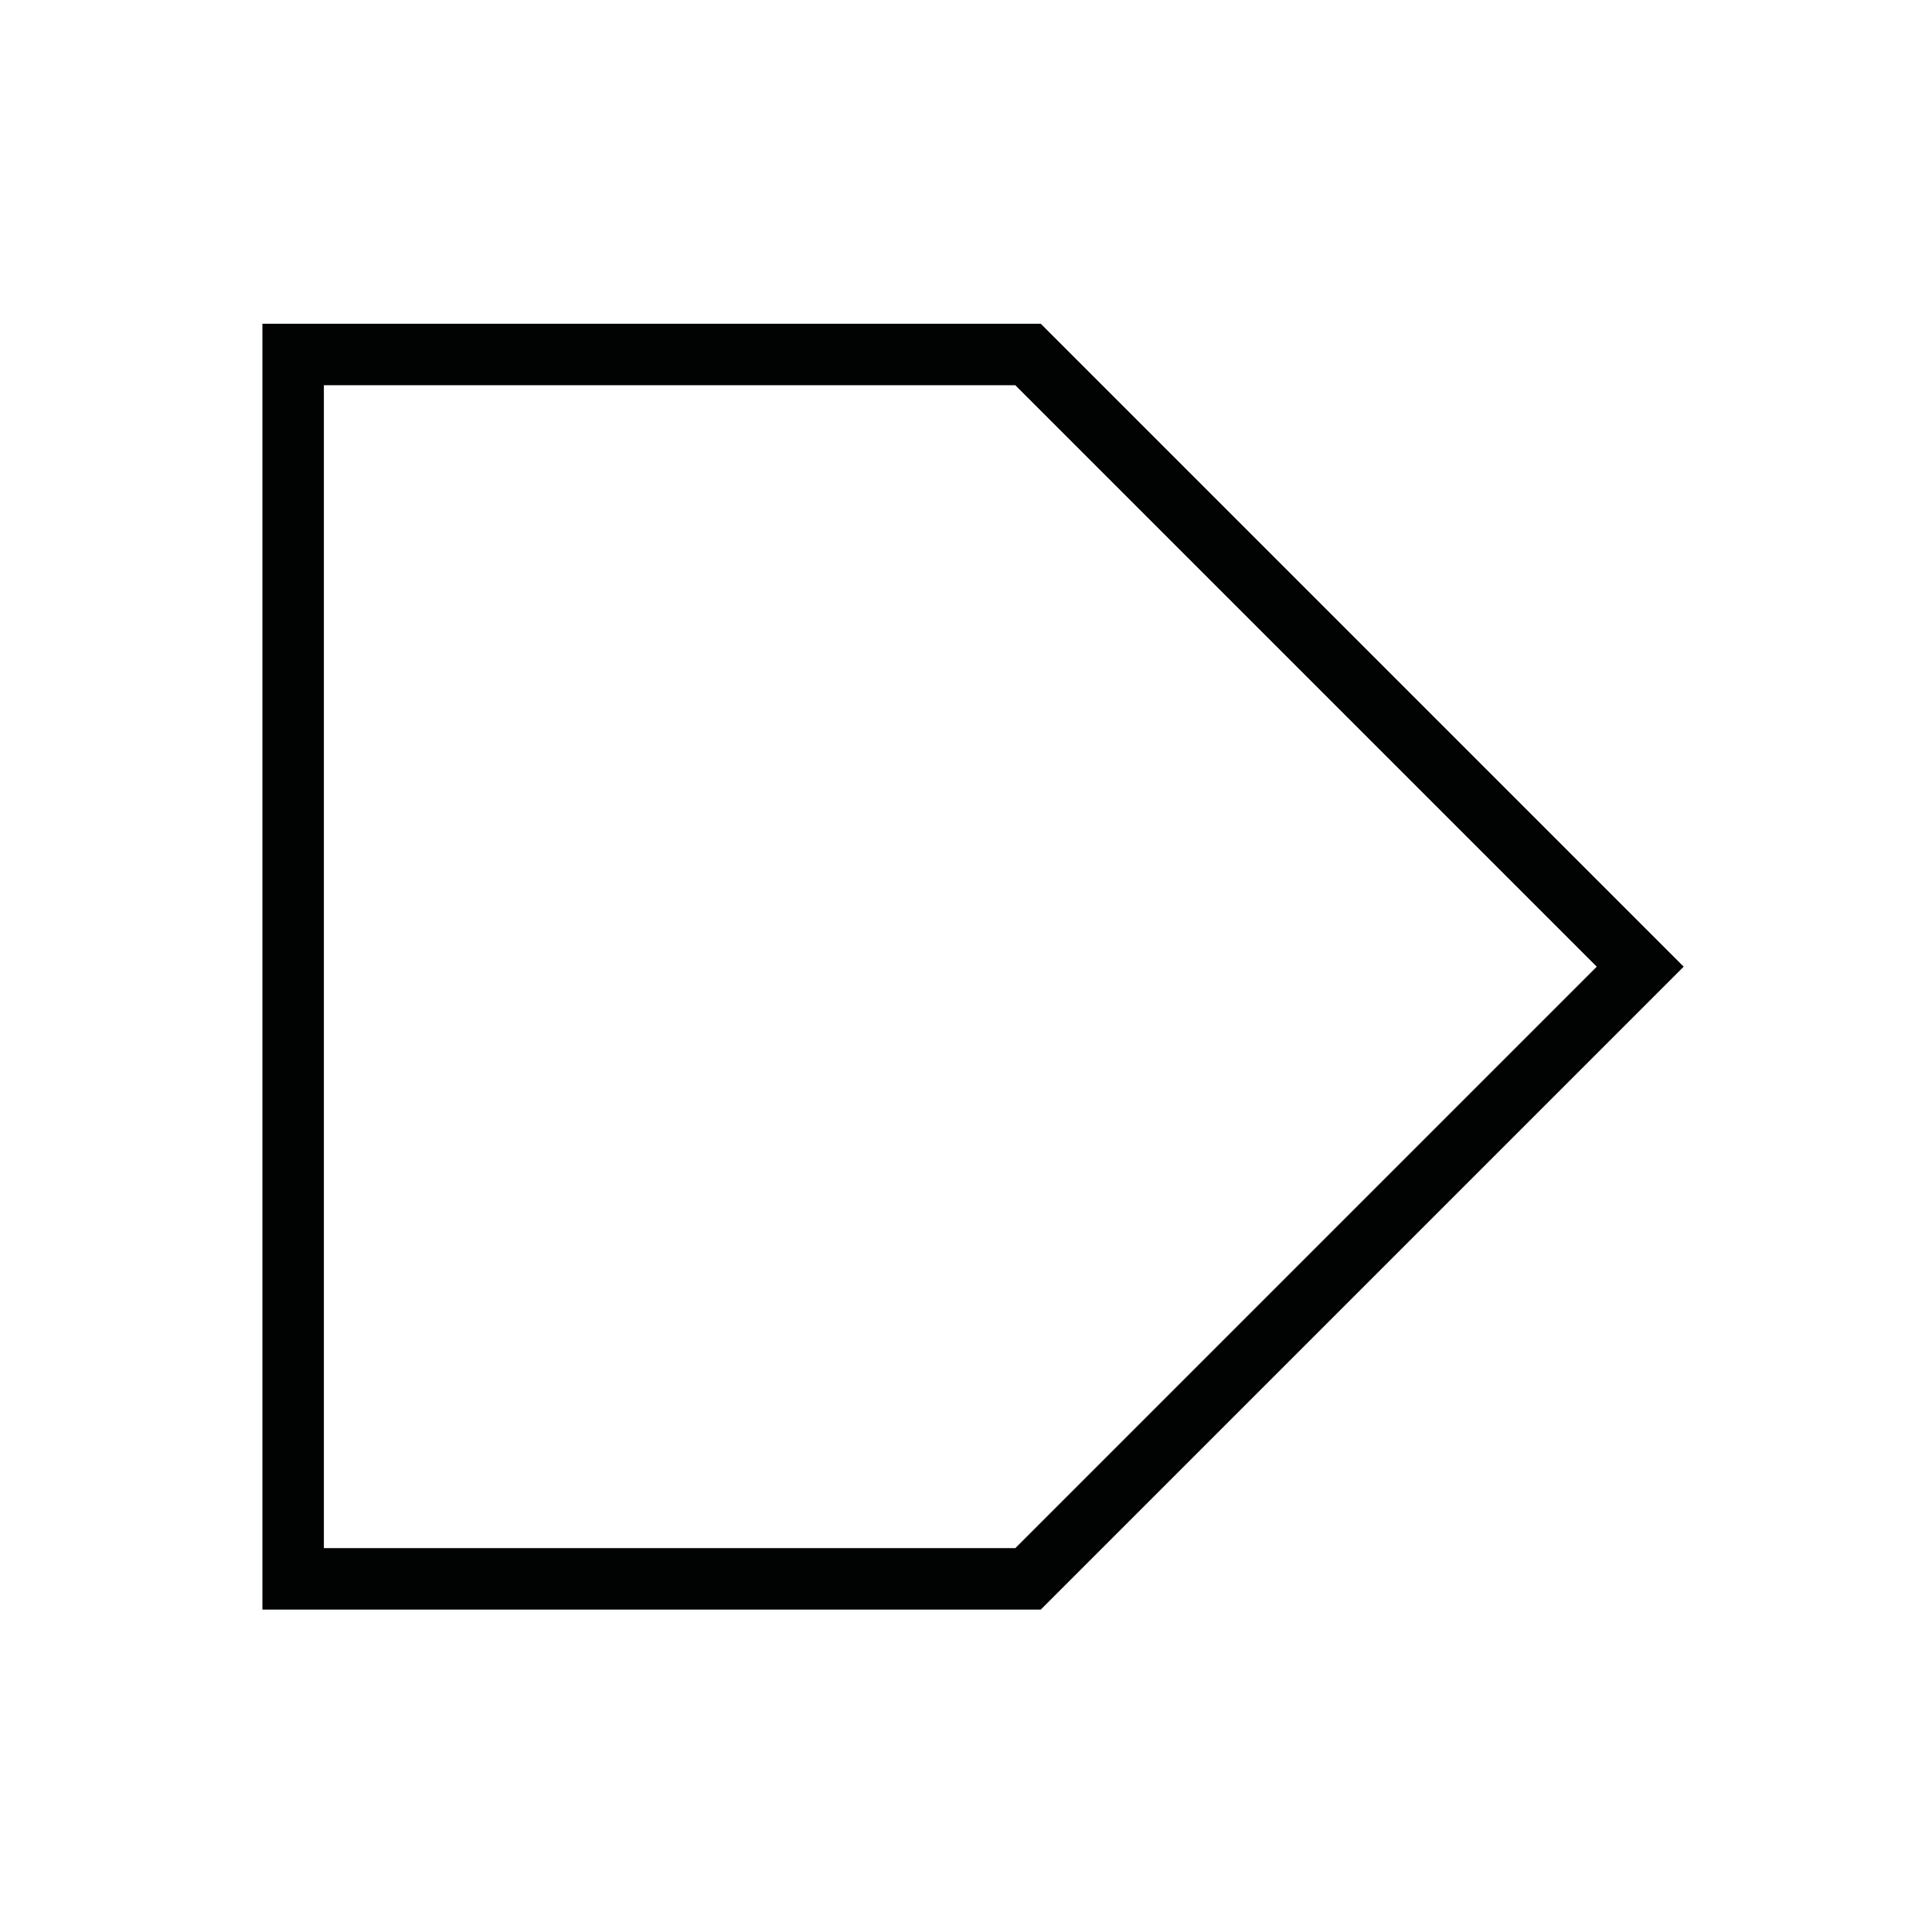
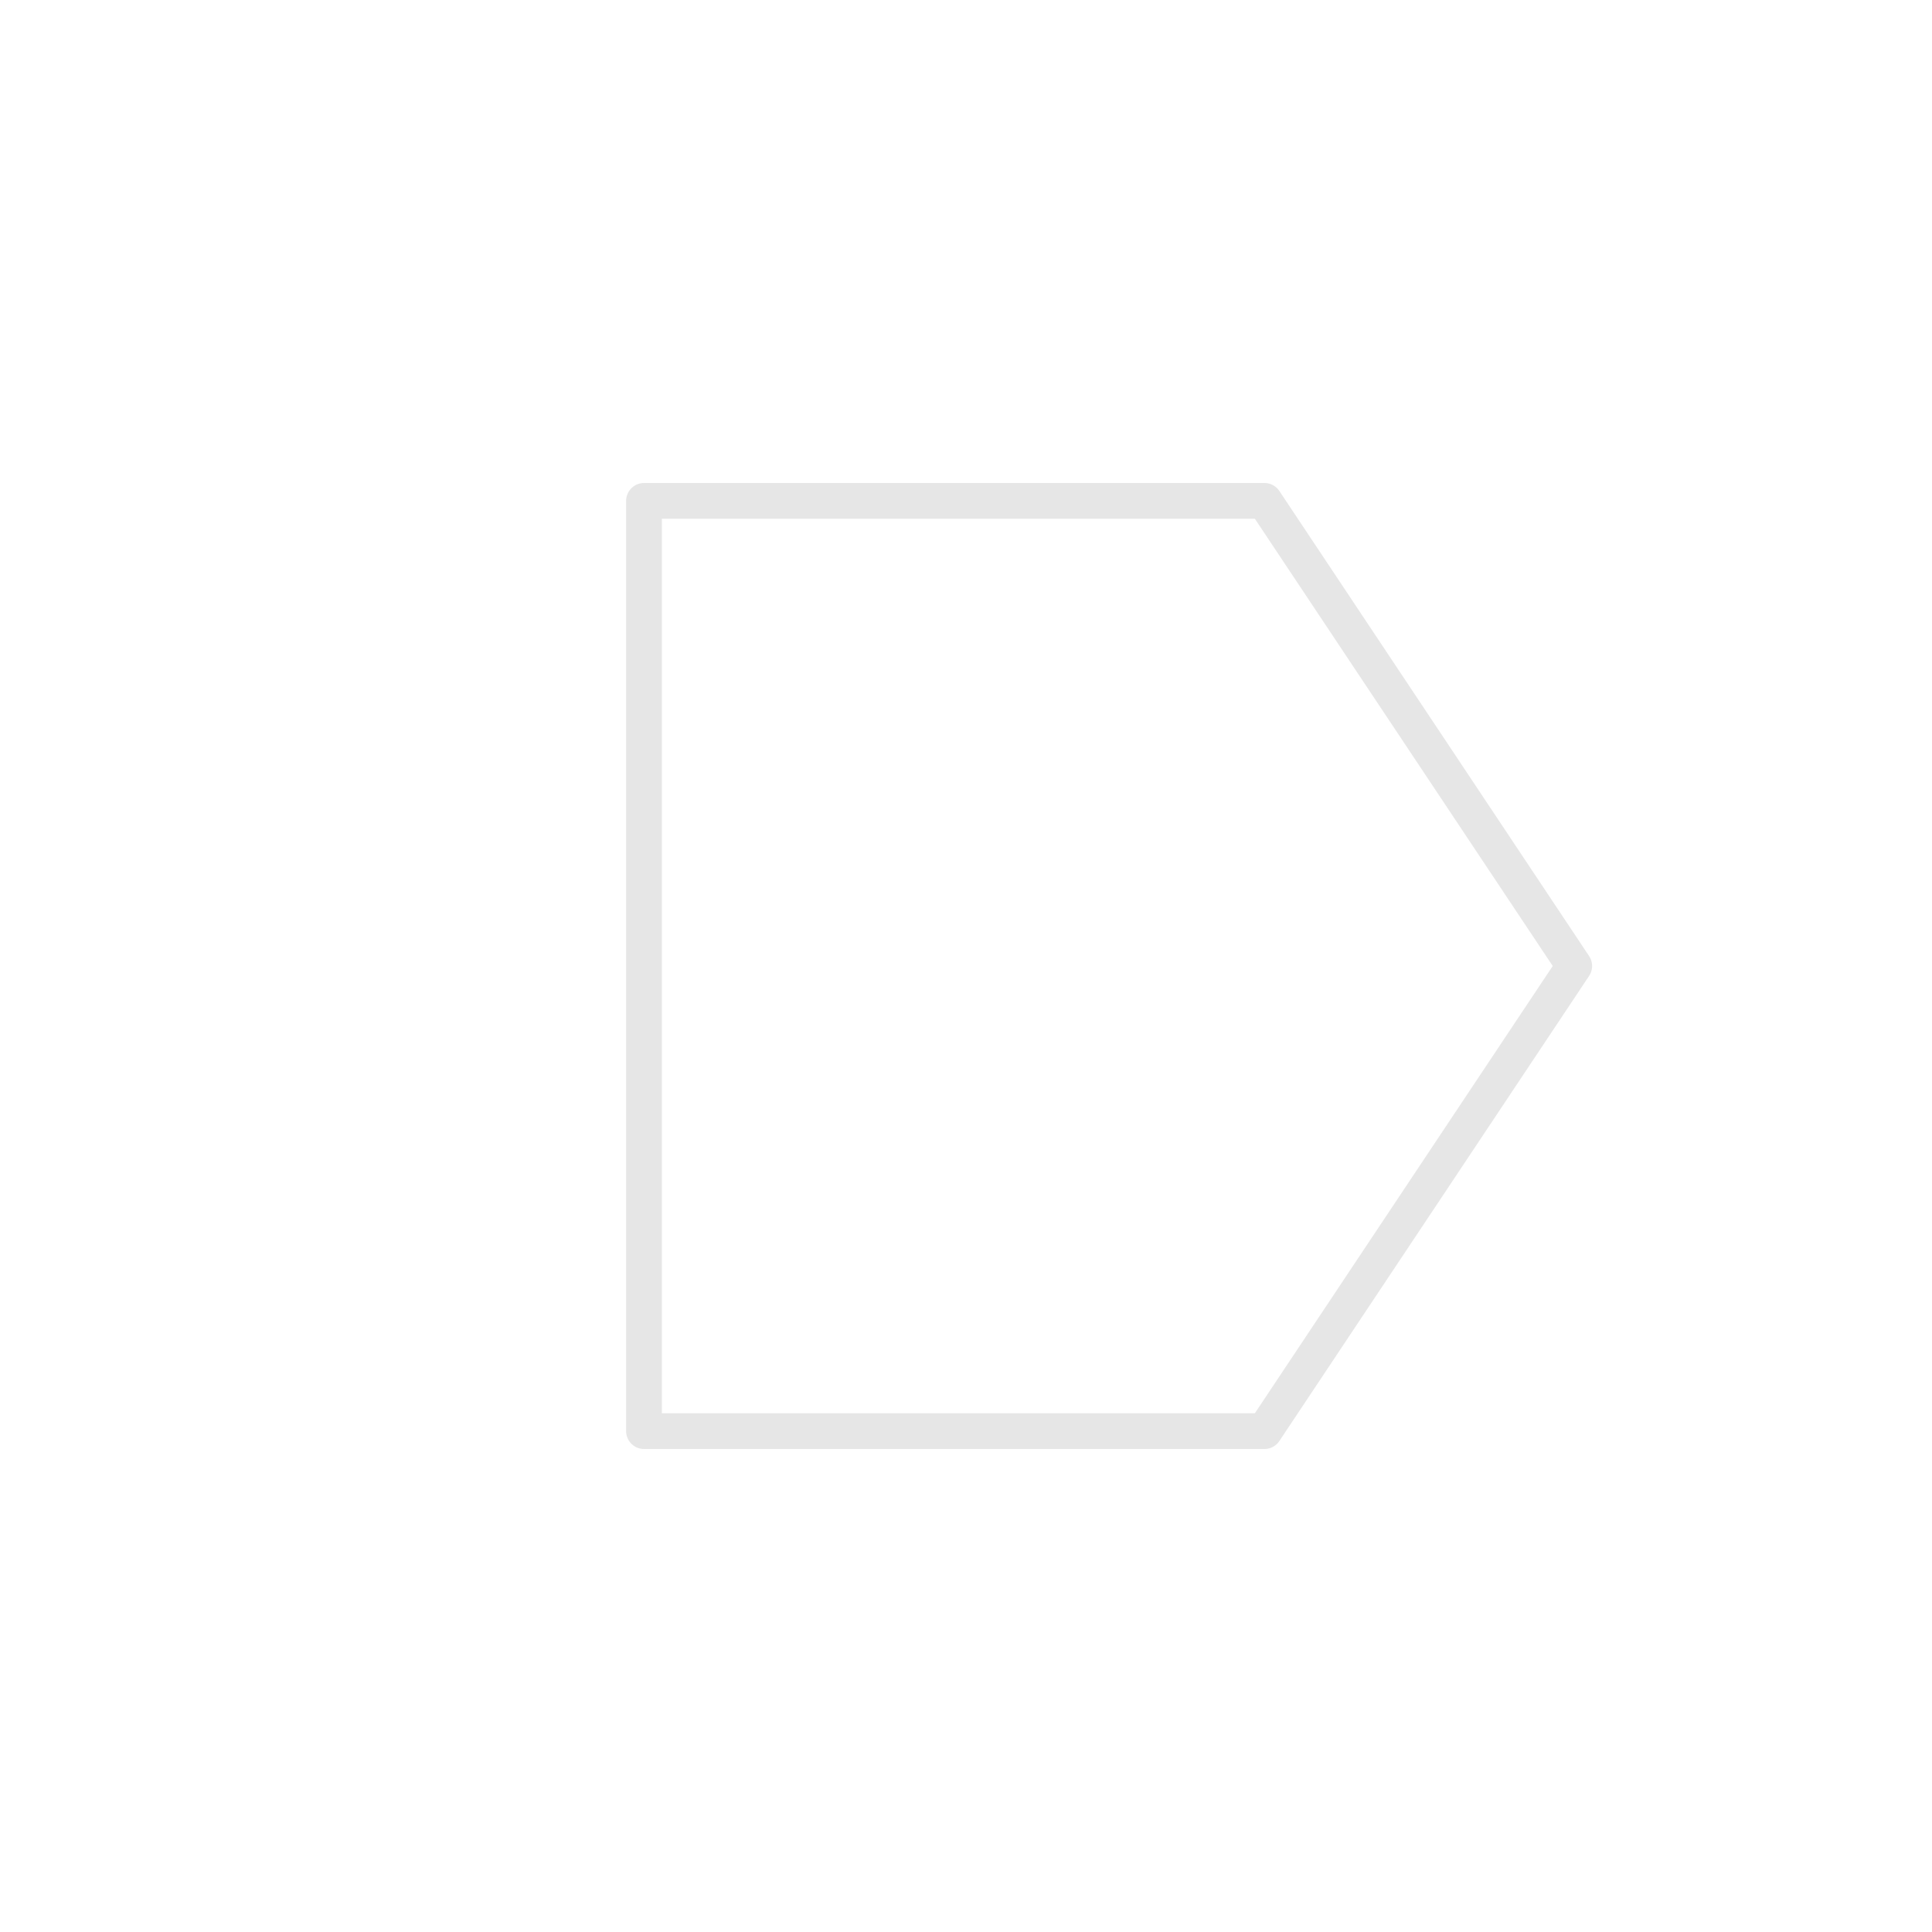
- <svg xmlns="http://www.w3.org/2000/svg" version="1.1" x="0px" y="0px" viewBox="0 0 141.7 141.7" enable-background="new 0 0 141.7 141.7" xml:space="preserve">
-   <g id="Layer_1">
- </g>
-   <g id="Layer_2">
-     <path fill="none" stroke="#010202" stroke-width="4.508" stroke-miterlimit="10" d="M21.5,115.8h53.9l44.9-44.9L75.4,26H21.5   V115.8z" />
+ <svg xmlns="http://www.w3.org/2000/svg" width="54px" height="54px" viewBox="0 0 54 54" version="1.1">
+   <defs />
+   <g id="Welcome" stroke="none" stroke-width="1" fill="none" fill-rule="evenodd">
+     <g id="Desktop" transform="translate(-270, -210)" stroke-linecap="round" stroke="#E6E6E6" stroke-linejoin="round">
+       <g id="coding_sequence" transform="translate(270, 210)">
+         <path d="M18,14 L35.342,14 L44,27 L35.342,40 L18,40 L18,14 Z" id="icon" />
+       </g>
+     </g>
  </g>
</svg>
